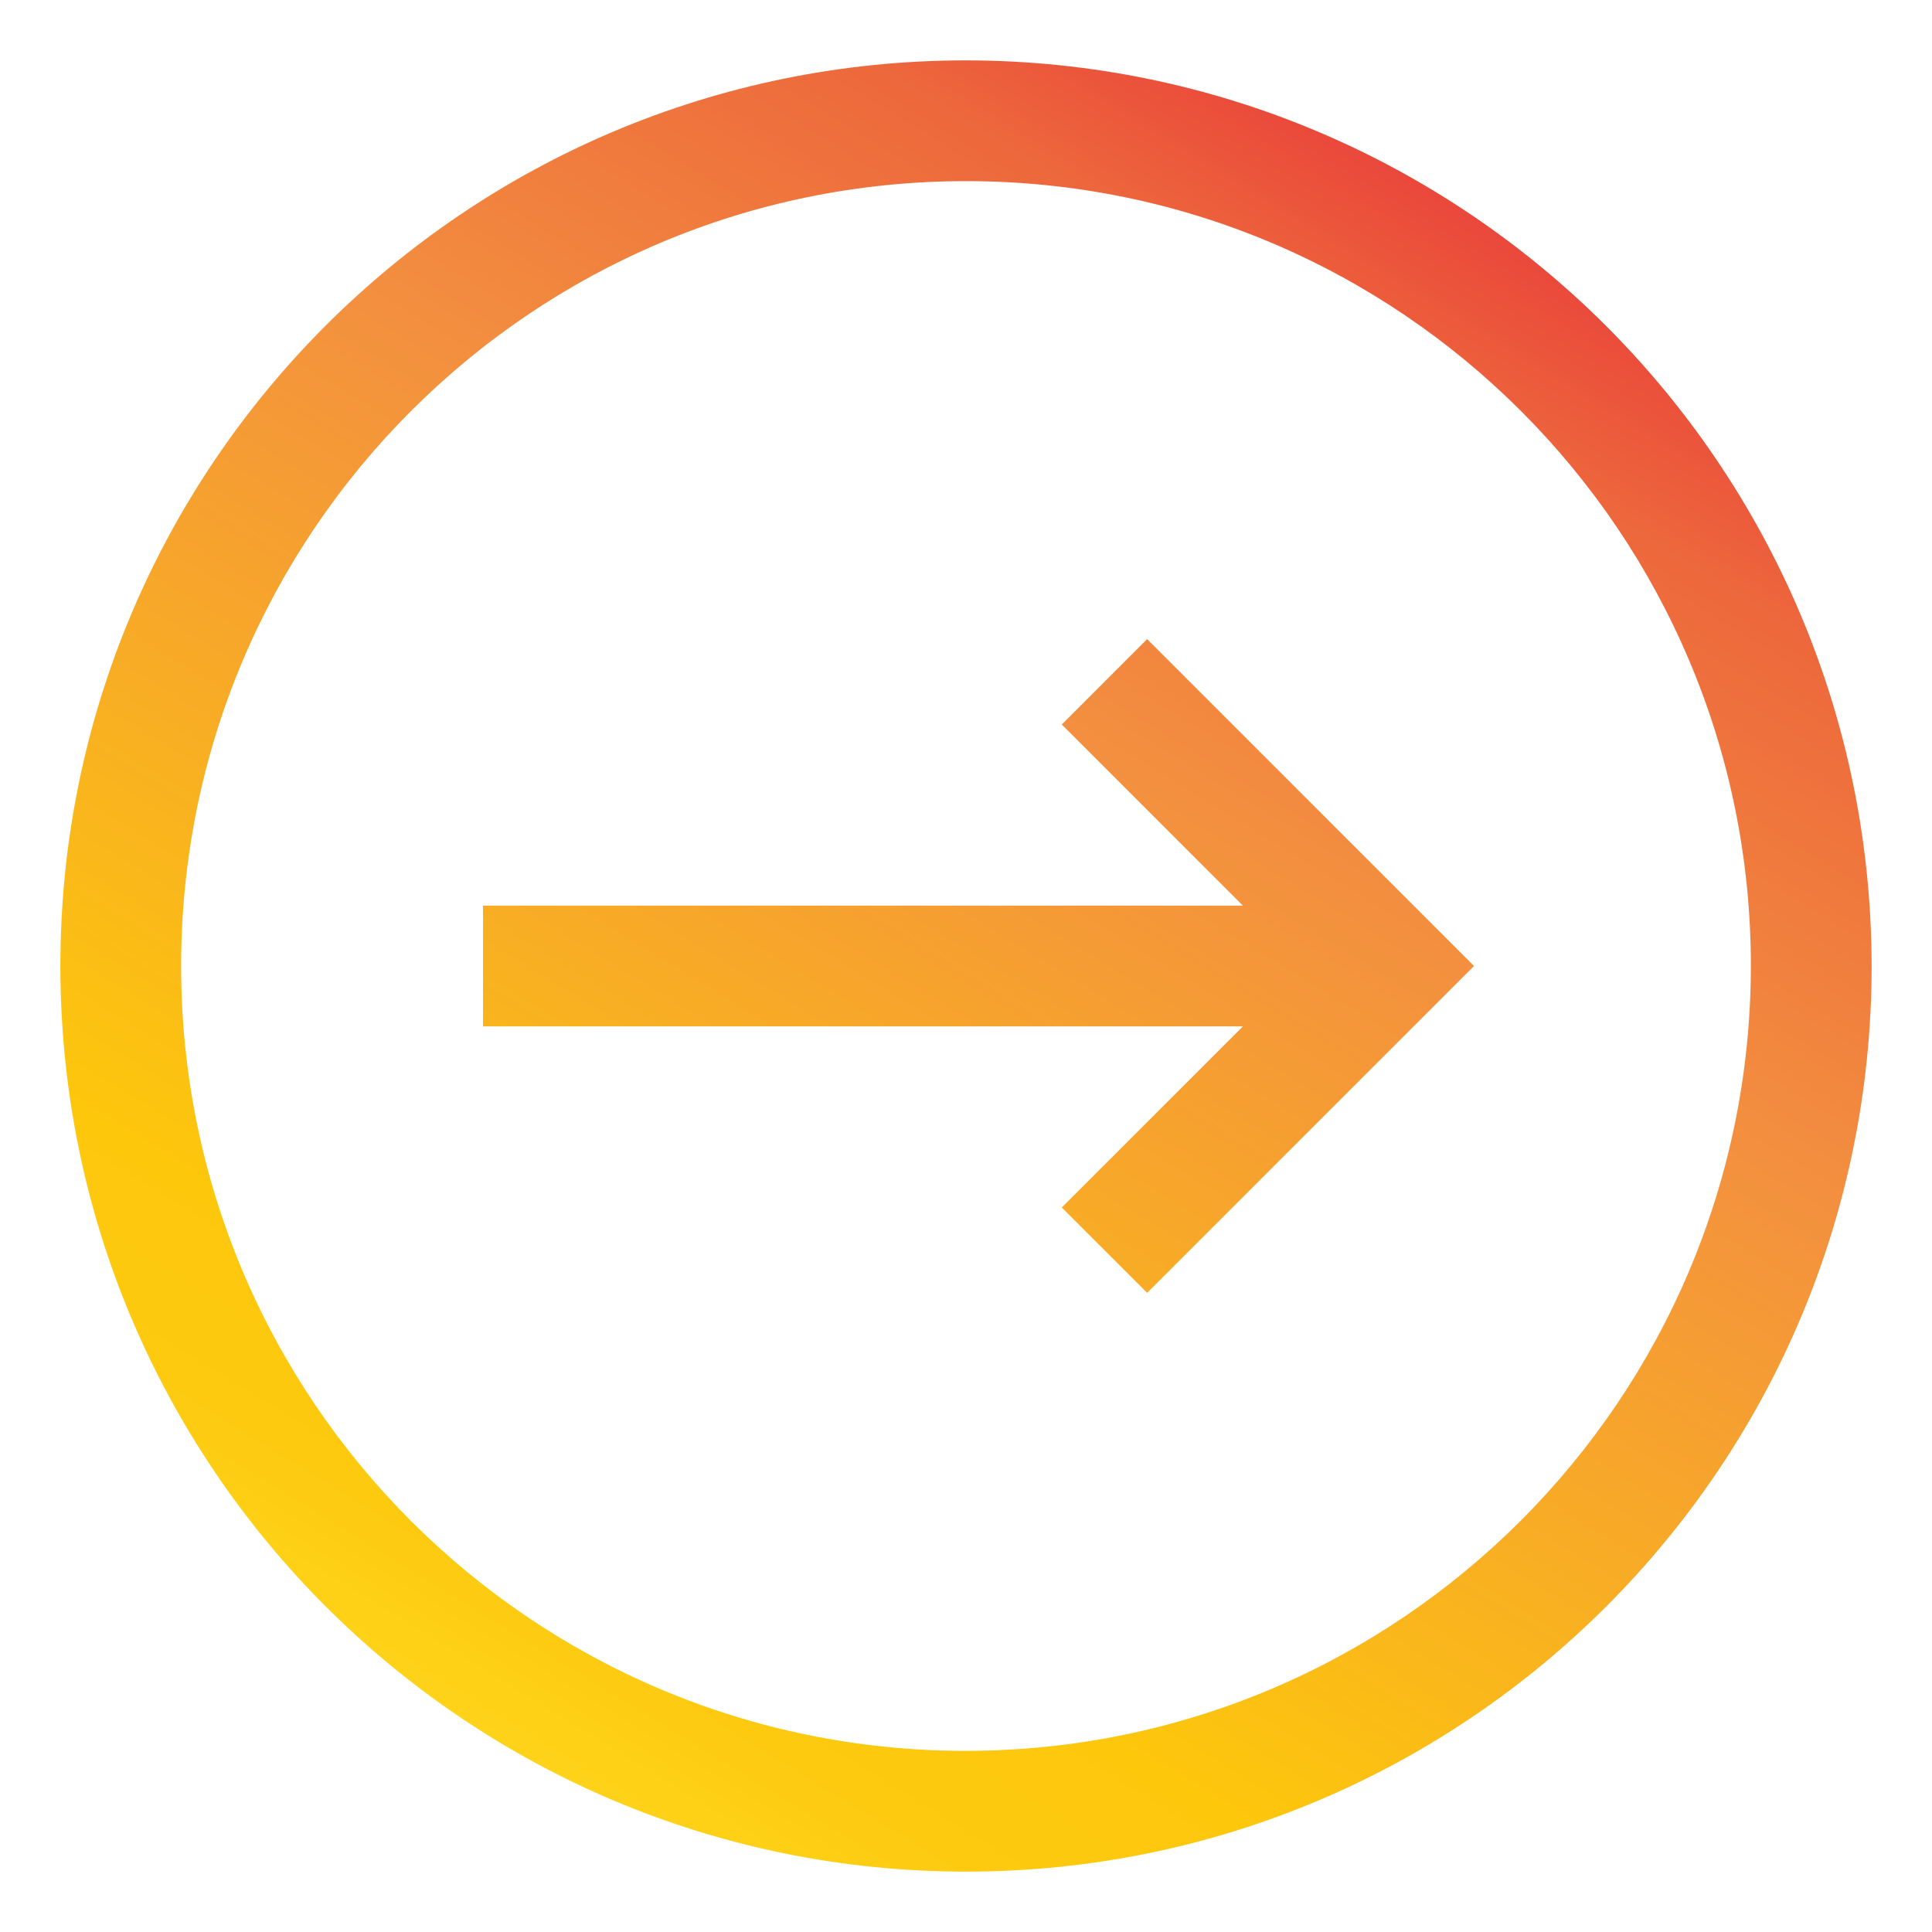
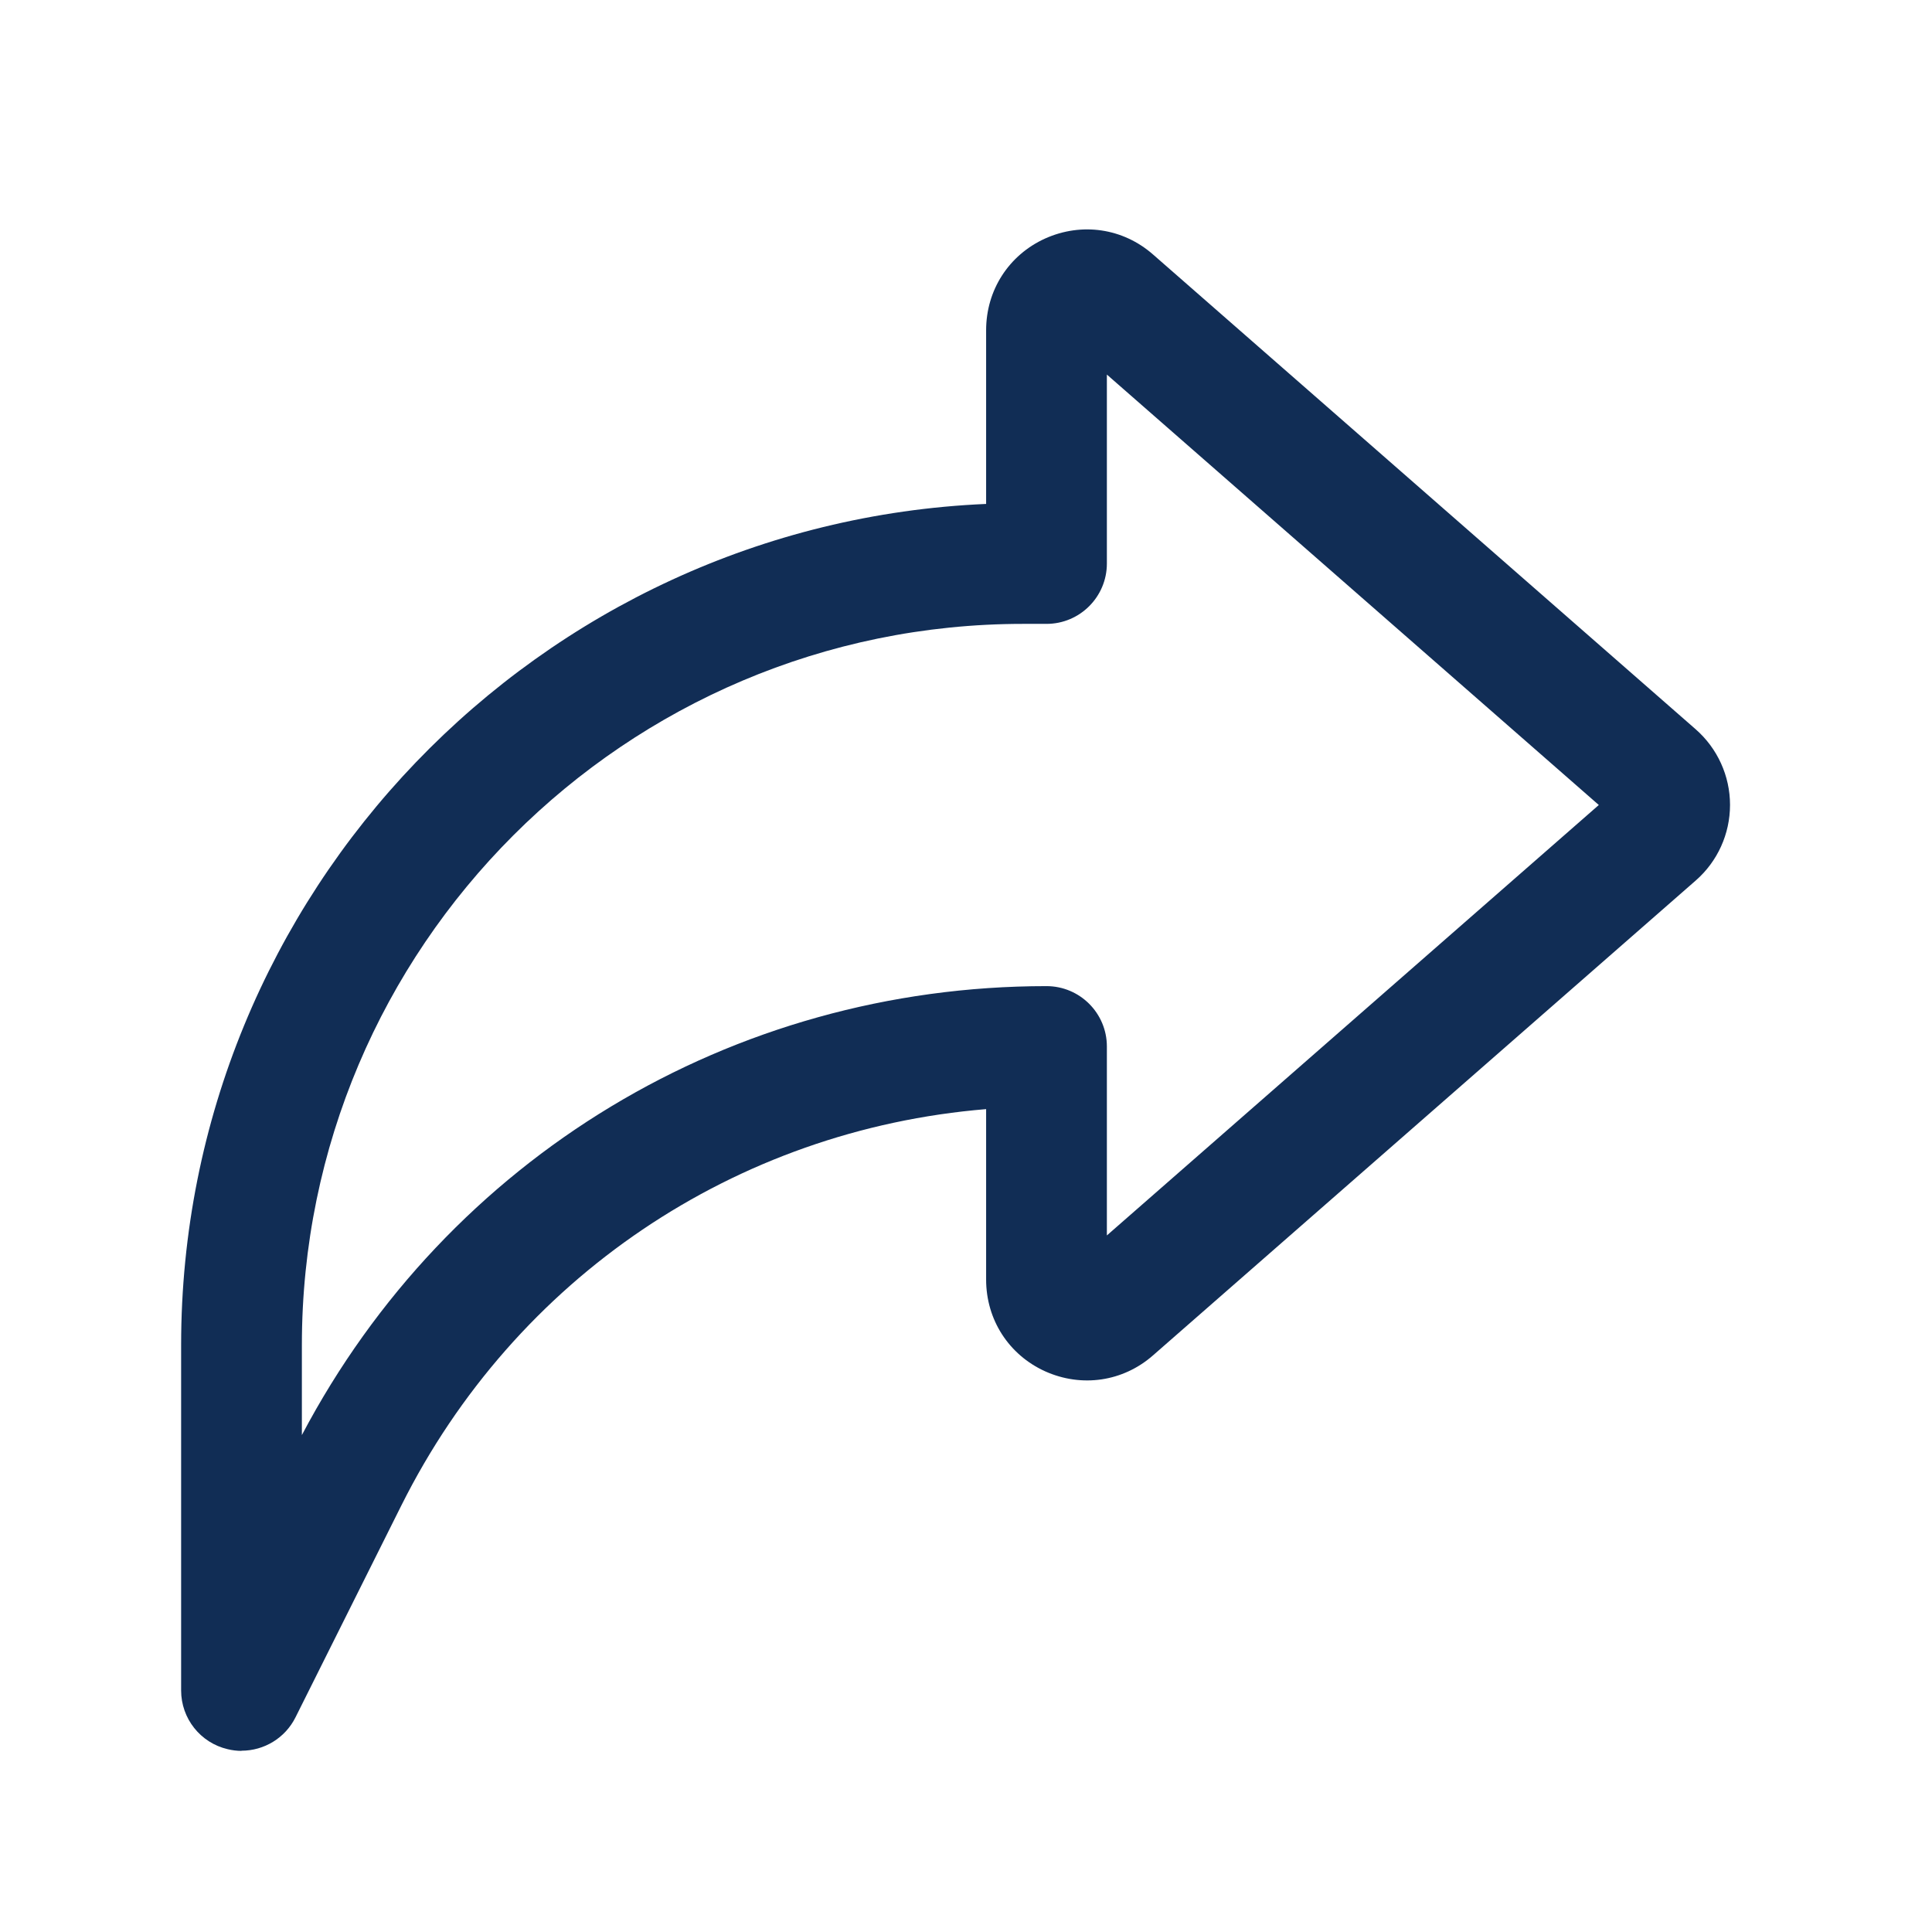
- <svg xmlns="http://www.w3.org/2000/svg" xmlns:xlink="http://www.w3.org/1999/xlink" height="512" viewBox="0 0 32 32" width="512">
-   <linearGradient id="Orange_Yellow" gradientUnits="userSpaceOnUse" x1="5.714" x2="24.305" y1="32.782" y2="2.45">
-     <stop offset="0" stop-color="#fff33b" />
-     <stop offset=".04" stop-color="#fee72e" />
-     <stop offset=".117" stop-color="#fed51b" />
-     <stop offset=".196" stop-color="#fdca10" />
-     <stop offset=".281" stop-color="#fdc70c" />
-     <stop offset=".669" stop-color="#f3903f" />
-     <stop offset=".888" stop-color="#ed683c" />
-     <stop offset="1" stop-color="#e93e3a" />
-   </linearGradient>
-   <linearGradient id="Orange_Yellow-2" x1="5.642" x2="24.233" xlink:href="#Orange_Yellow" y1="32.738" y2="2.406" />
-   <g id="right-5" data-name="right">
-     <path d="m16 1a15 15 0 1 0 15 15 15.017 15.017 0 0 0 -15-15zm0 28a13 13 0 1 1 13-13 13.015 13.015 0 0 1 -13 13z" fill="url(#Orange_Yellow)" />
-     <path d="m19 10.586-1.414 1.414 3 3h-12.586v2h12.586l-3 3 1.414 1.414 4-4 1.414-1.414-1.414-1.414z" fill="url(#Orange_Yellow-2)" />
-   </g>
+ <svg xmlns="http://www.w3.org/2000/svg" id="Icon" viewBox="0 0 24 24">
+   <path d="m3 21.75c-.057 0-.114-.007-.172-.021-.339-.079-.578-.382-.578-.729v-4.292c0-5.613 4.445-10.208 10-10.448v-2.158c0-.497.281-.934.733-1.139.454-.204.967-.129 1.34.198l6.741 5.898c.271.237.427.58.427.94s-.155.703-.427.94l-6.741 5.898c-.373.327-.886.402-1.34.198-.452-.205-.733-.642-.733-1.139v-2.118c-3.11.256-5.849 2.093-7.263 4.921l-1.316 2.634c-.129.259-.392.415-.671.415zm9.708-14c-4.939 0-8.958 4.019-8.958 8.958v1.119c1.816-3.446 5.339-5.577 9.25-5.577.414 0 .75.336.75.75v2.347l6.111-5.347-6.111-5.347v2.347c0 .414-.336.75-.75.75z" fill="#112d55" />
</svg>
